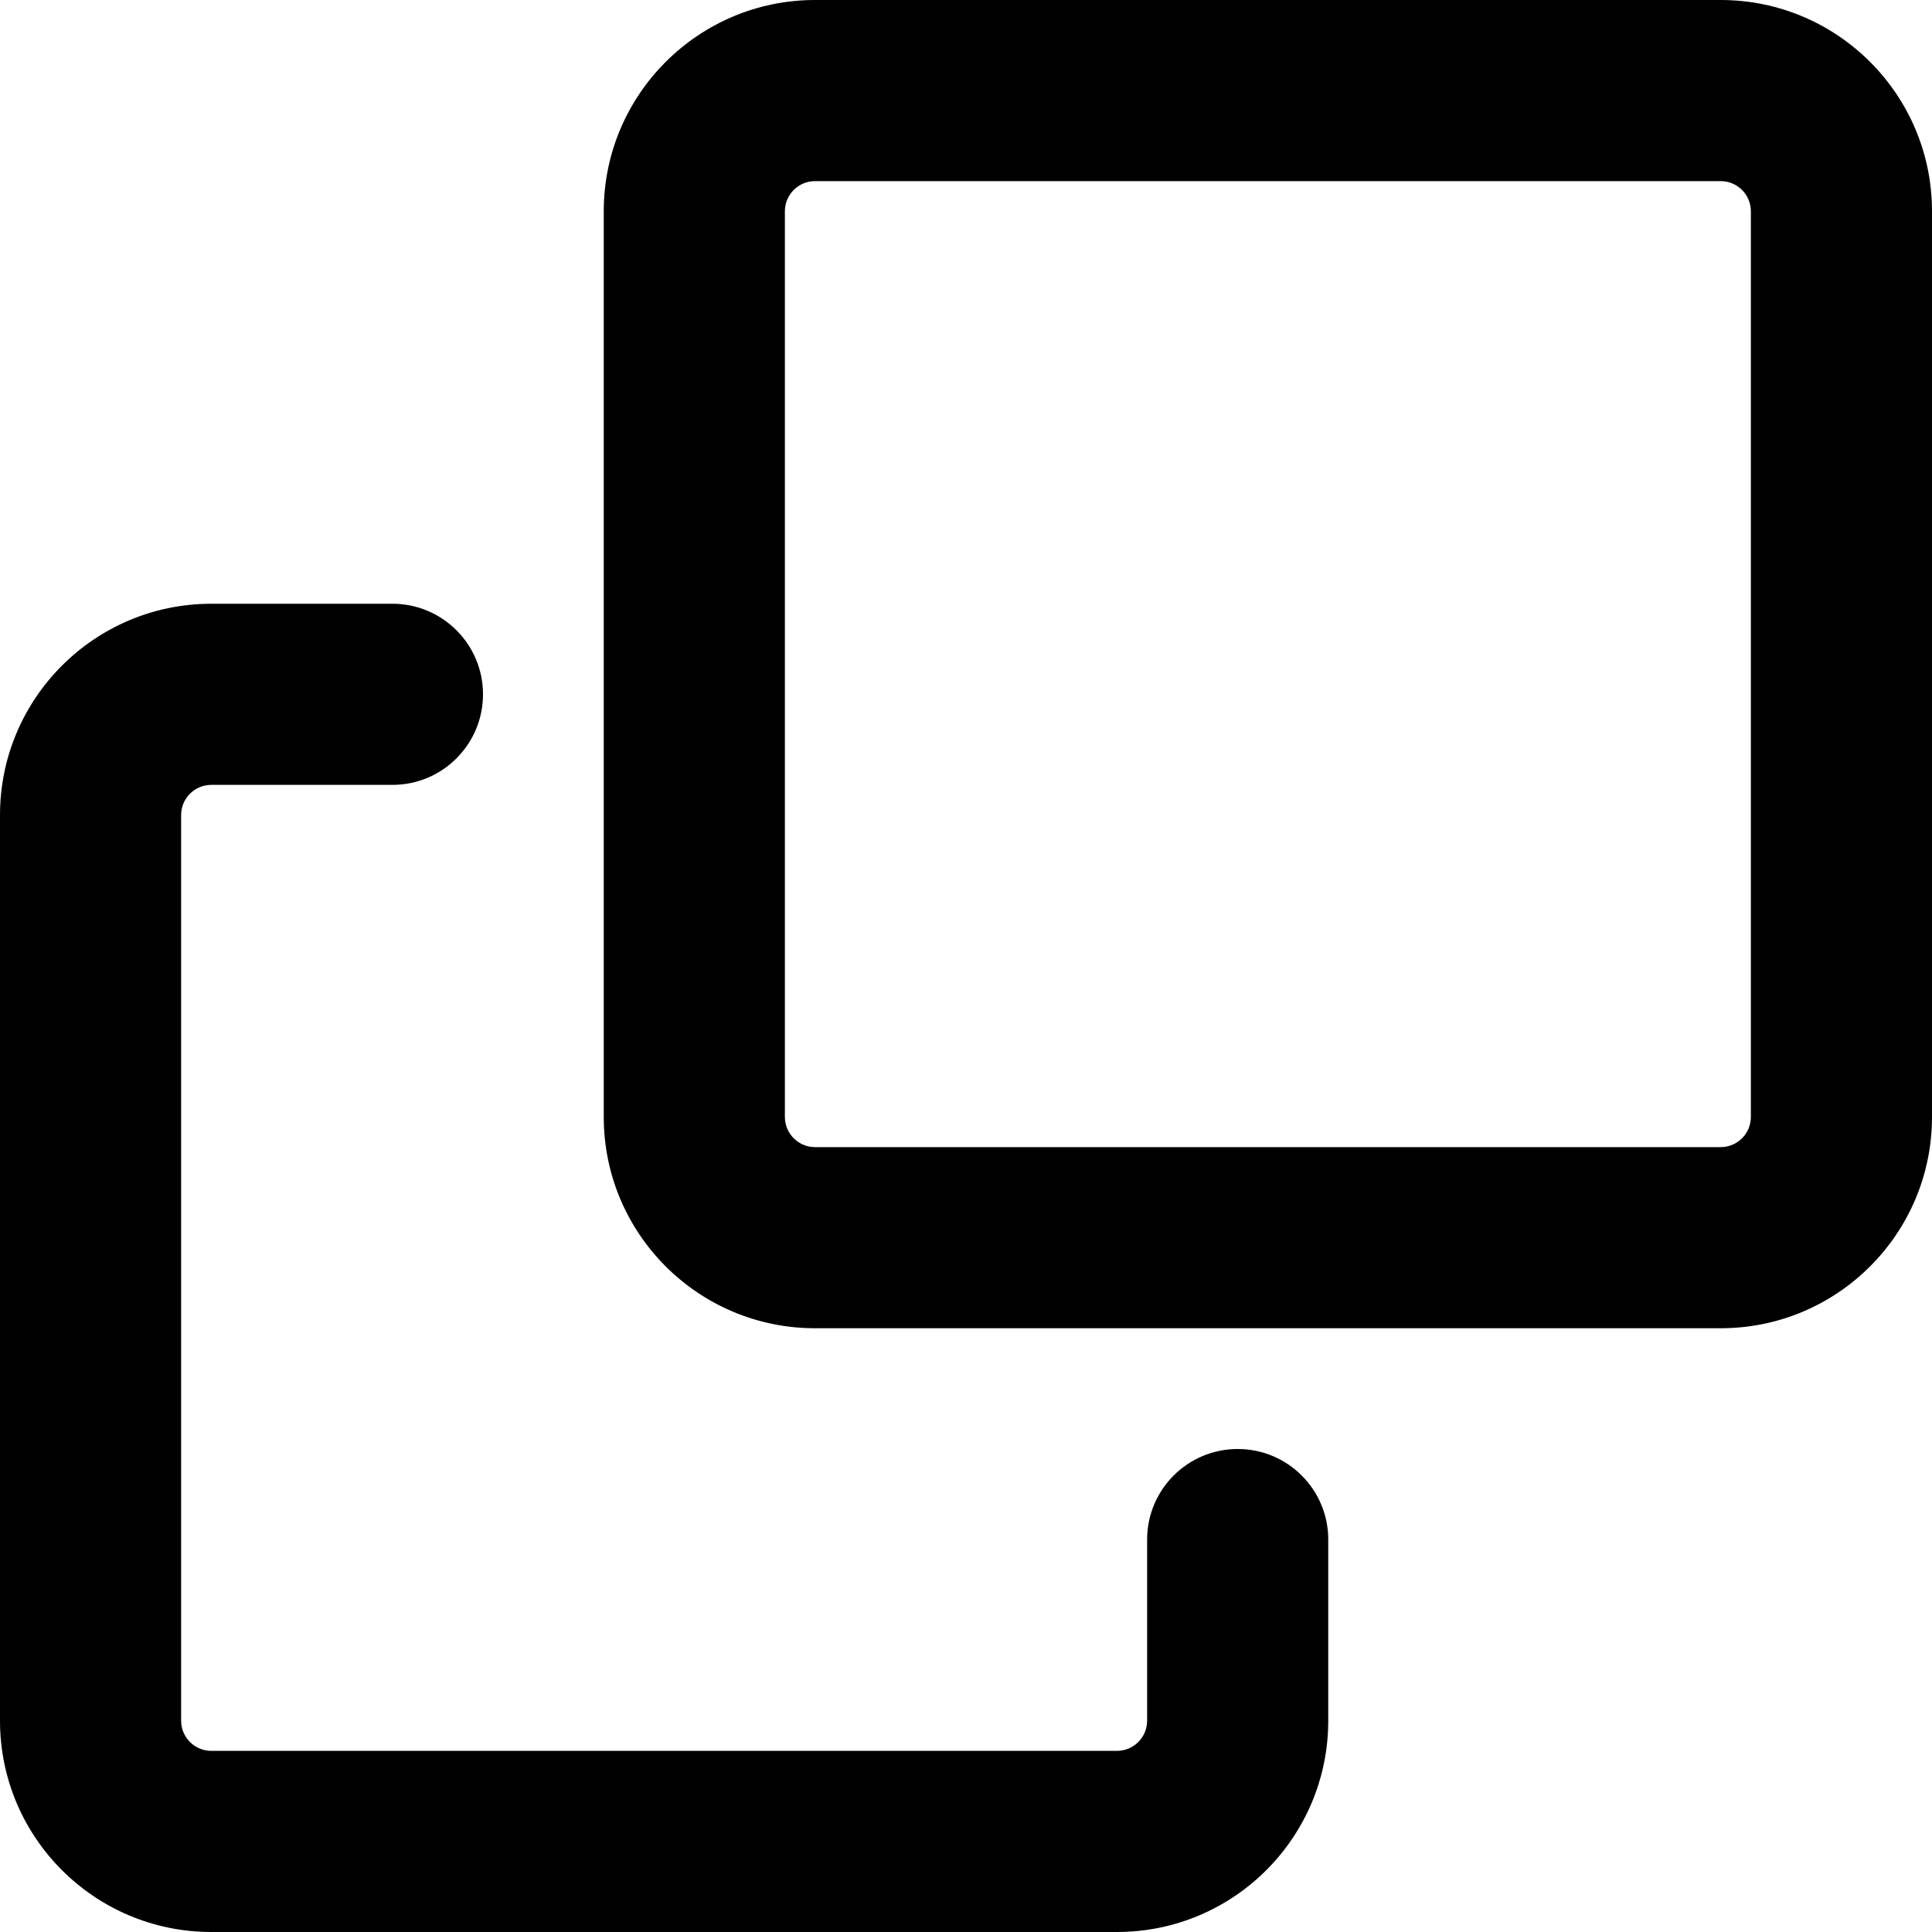
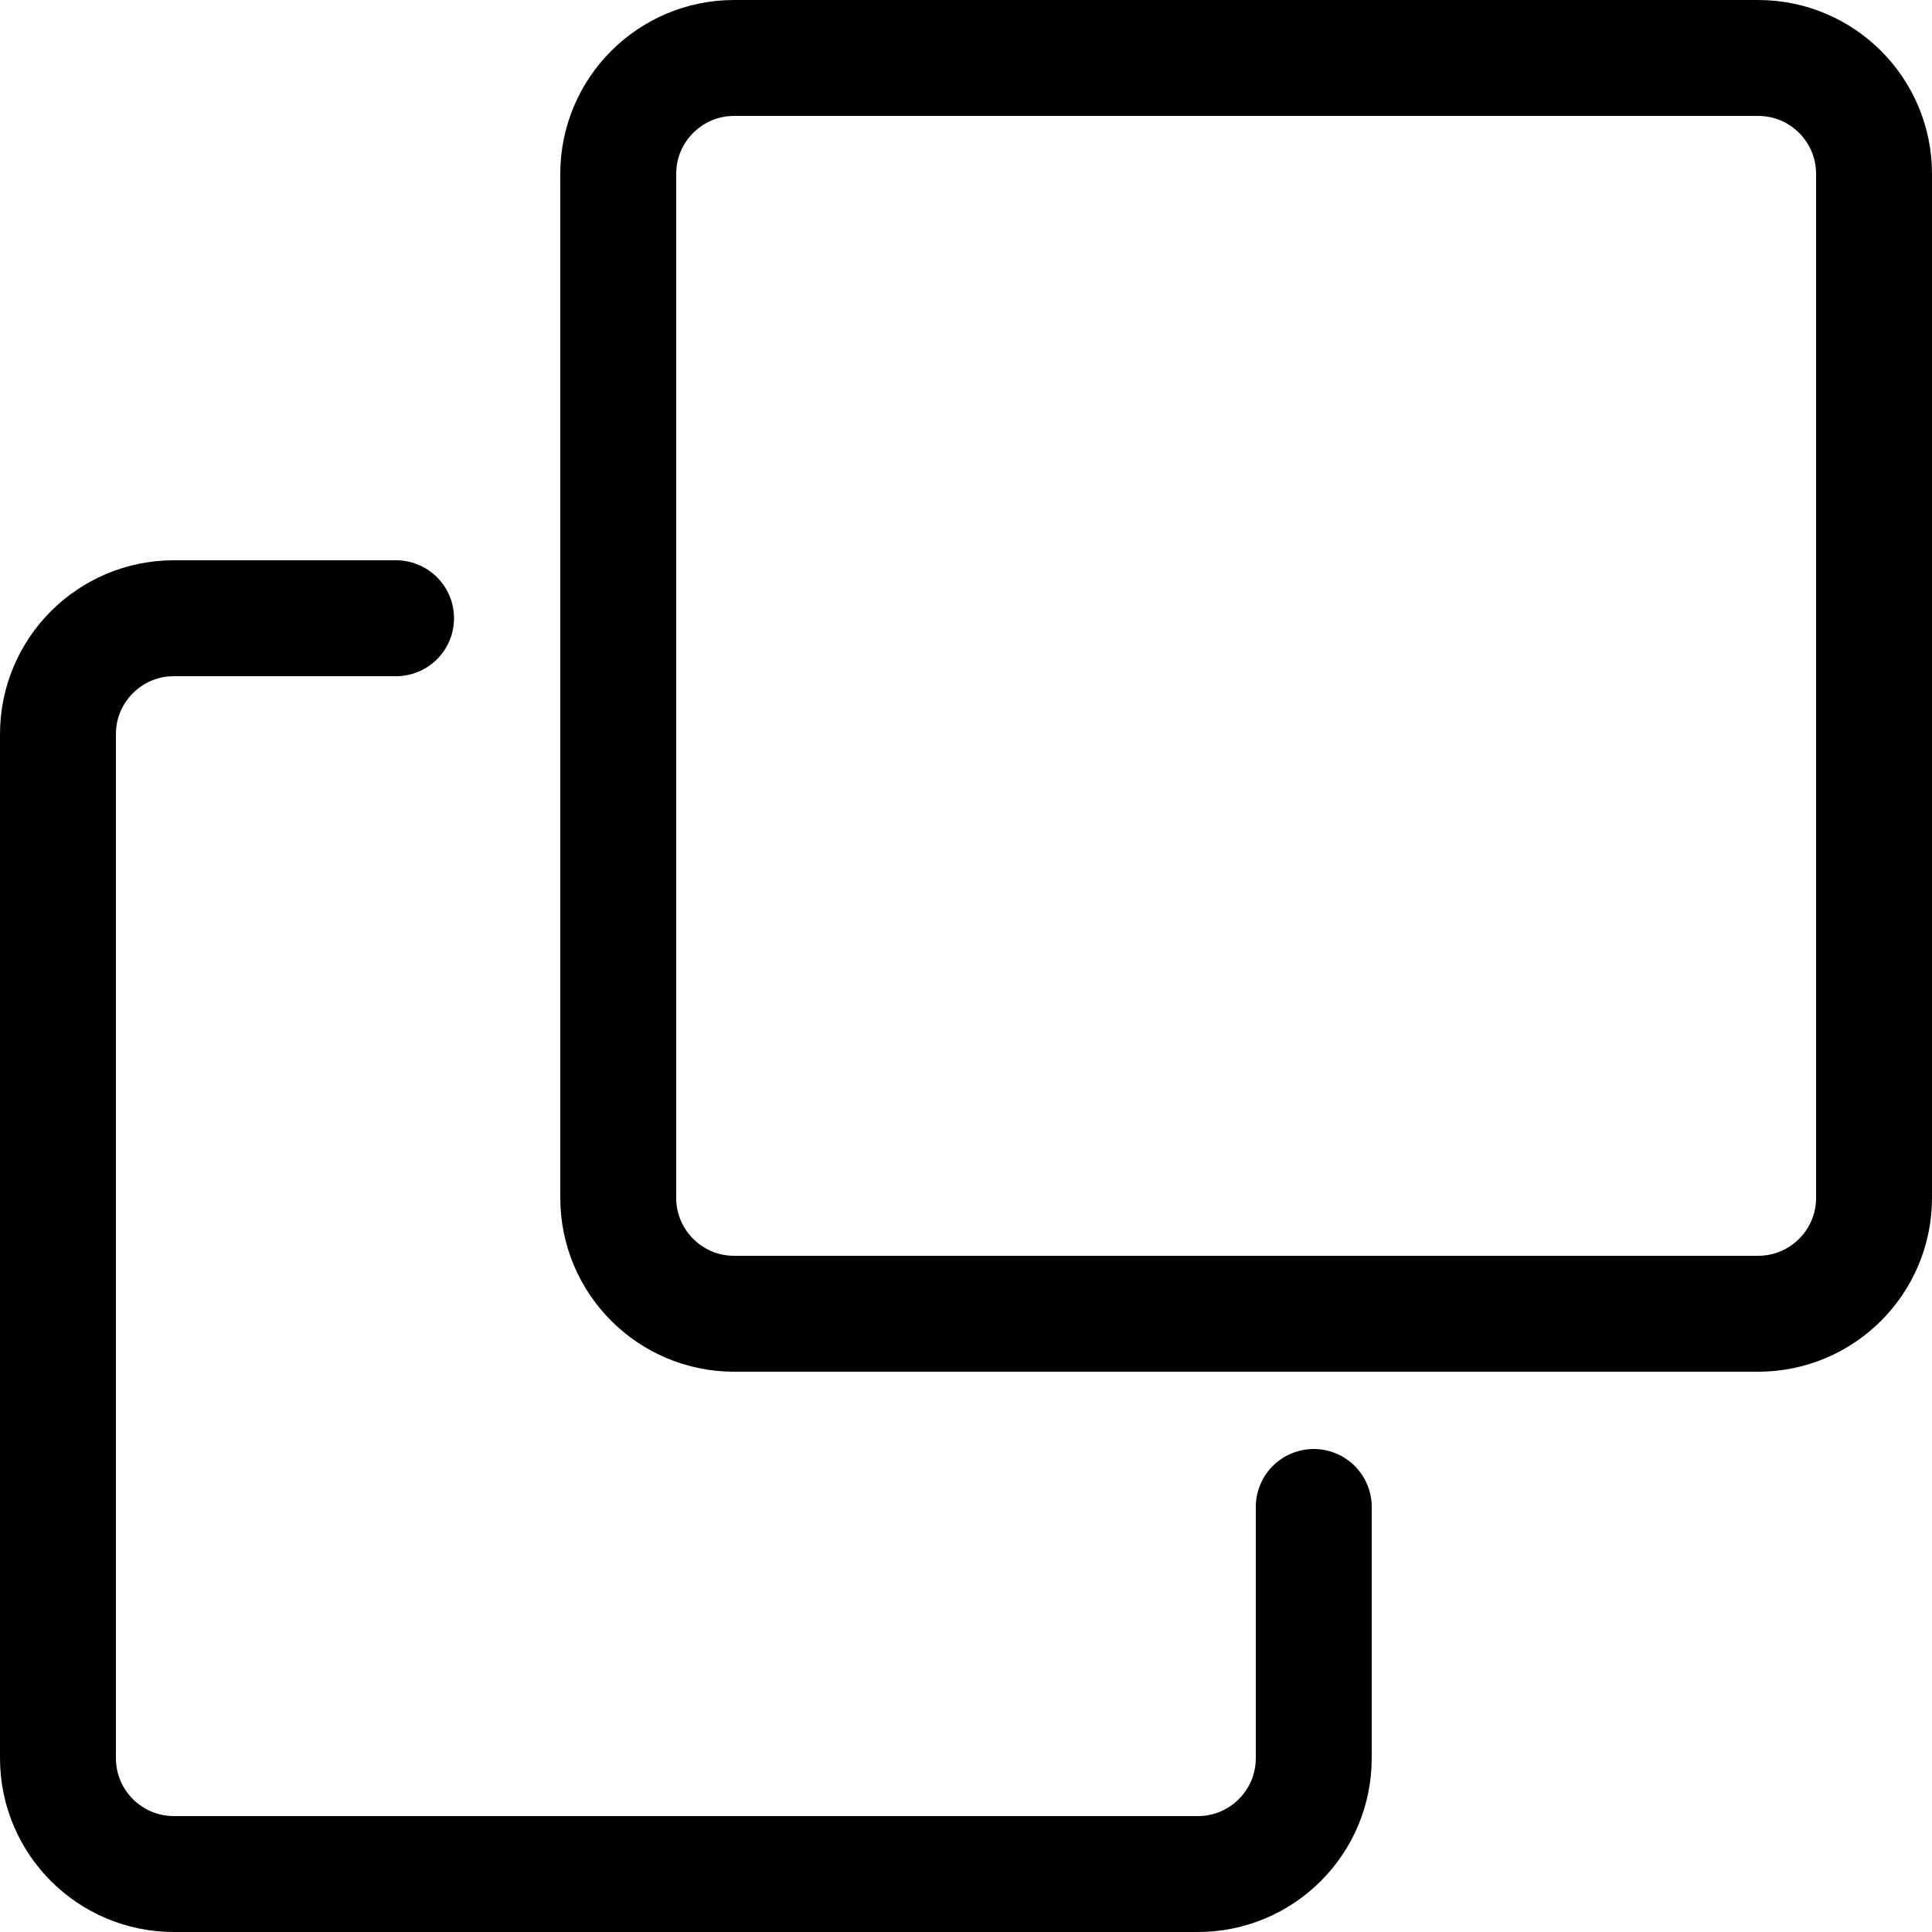
- <svg xmlns="http://www.w3.org/2000/svg" viewBox="0 0 16 16" fill="currentColor">
-   <path d="M0 6.75C0 5.784.784 5 1.75 5h1.5a.75.75 0 0 1 0 1.5h-1.5a.25.25 0 0 0-.25.25v7.5c0 .138.112.25.25.25h7.5a.25.25 0 0 0 .25-.25v-1.5a.75.75 0 0 1 1.5 0v1.5A1.75 1.75 0 0 1 9.25 16h-7.5A1.75 1.75 0 0 1 0 14.25Z" />
-   <path d="M5 1.75C5 .784 5.784 0 6.75 0h7.5C15.216 0 16 .784 16 1.75v7.5A1.75 1.75 0 0 1 14.25 11h-7.5A1.75 1.75 0 0 1 5 9.25Zm1.75-.25a.25.25 0 0 0-.25.25v7.5c0 .138.112.25.25.25h7.5a.25.25 0 0 0 .25-.25v-7.5a.25.25 0 0 0-.25-.25Z" />
+ <svg xmlns="http://www.w3.org/2000/svg" viewBox="0 0 100 100" fill="none">
+   <rect x="32" y="3" width="65" height="65" rx="6" stroke="currentColor" stroke-width="6" />
+   <path stroke="currentColor" stroke-linecap="round" stroke-width="6" d="M20.5 32H9C5.686 32 3 34.686 3 38V91C3 94.314 5.686 97 9 97H62C65.314 97 68 94.314 68 91V78" />
</svg>
